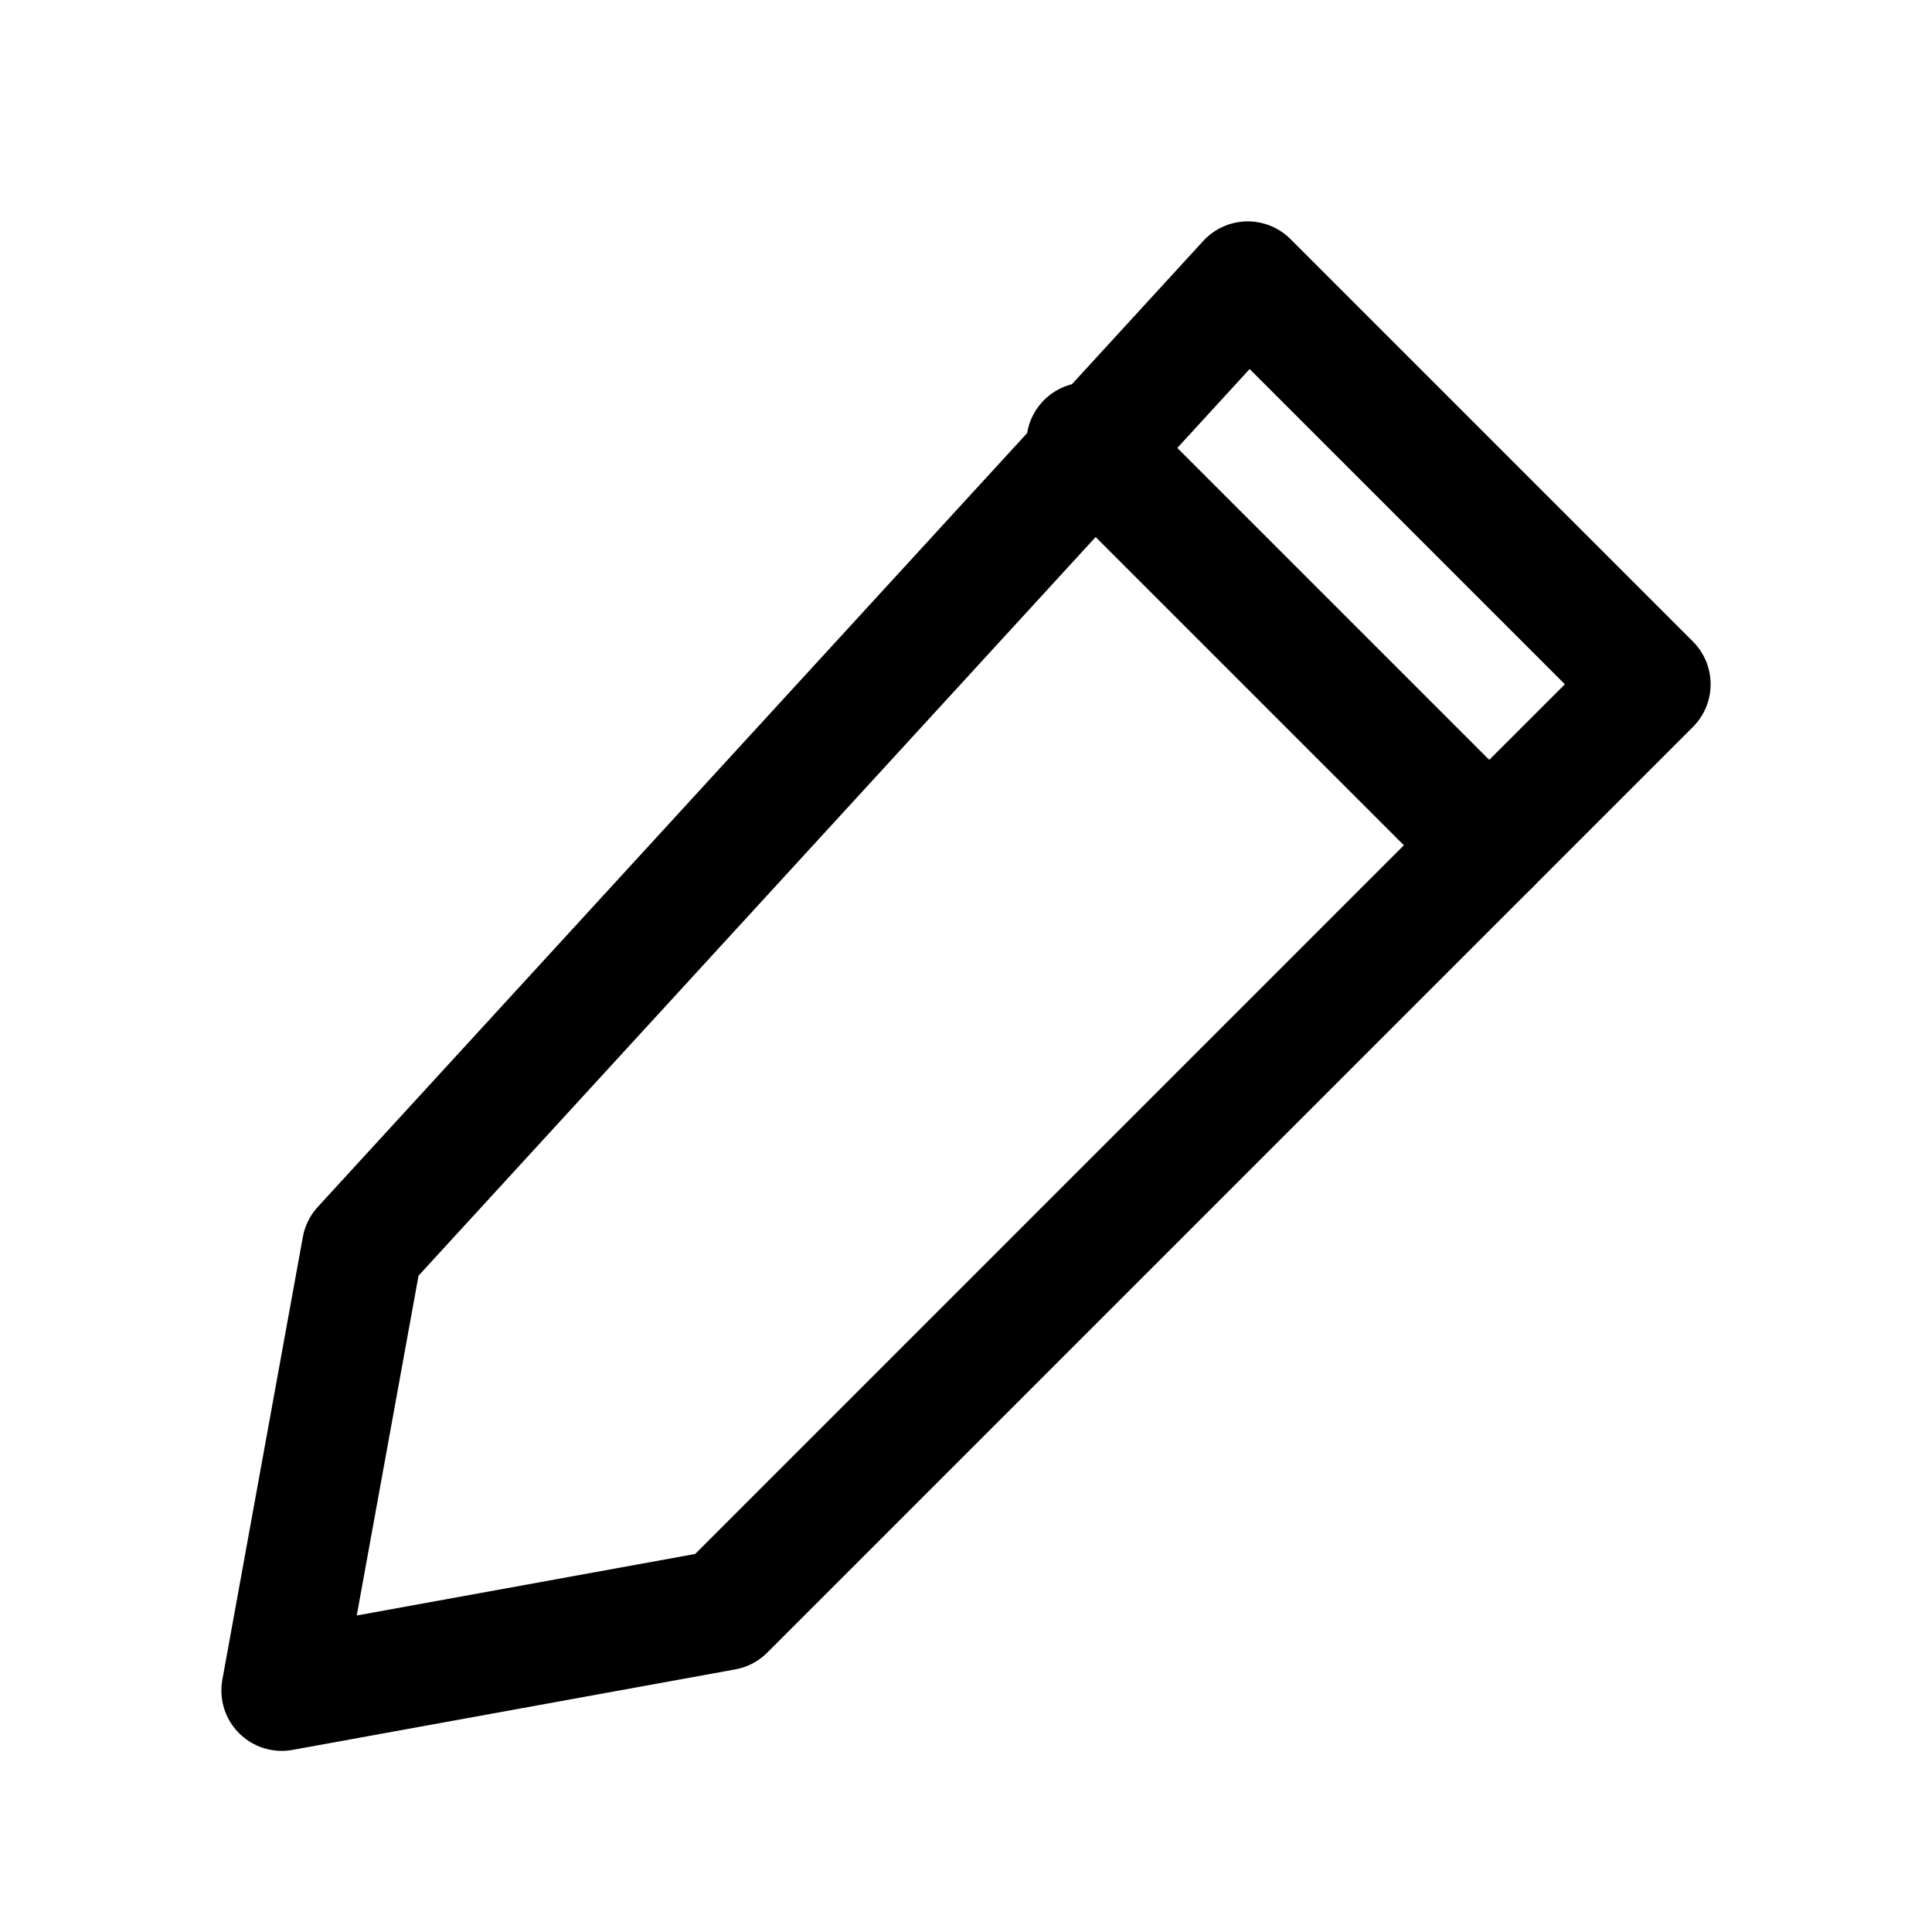
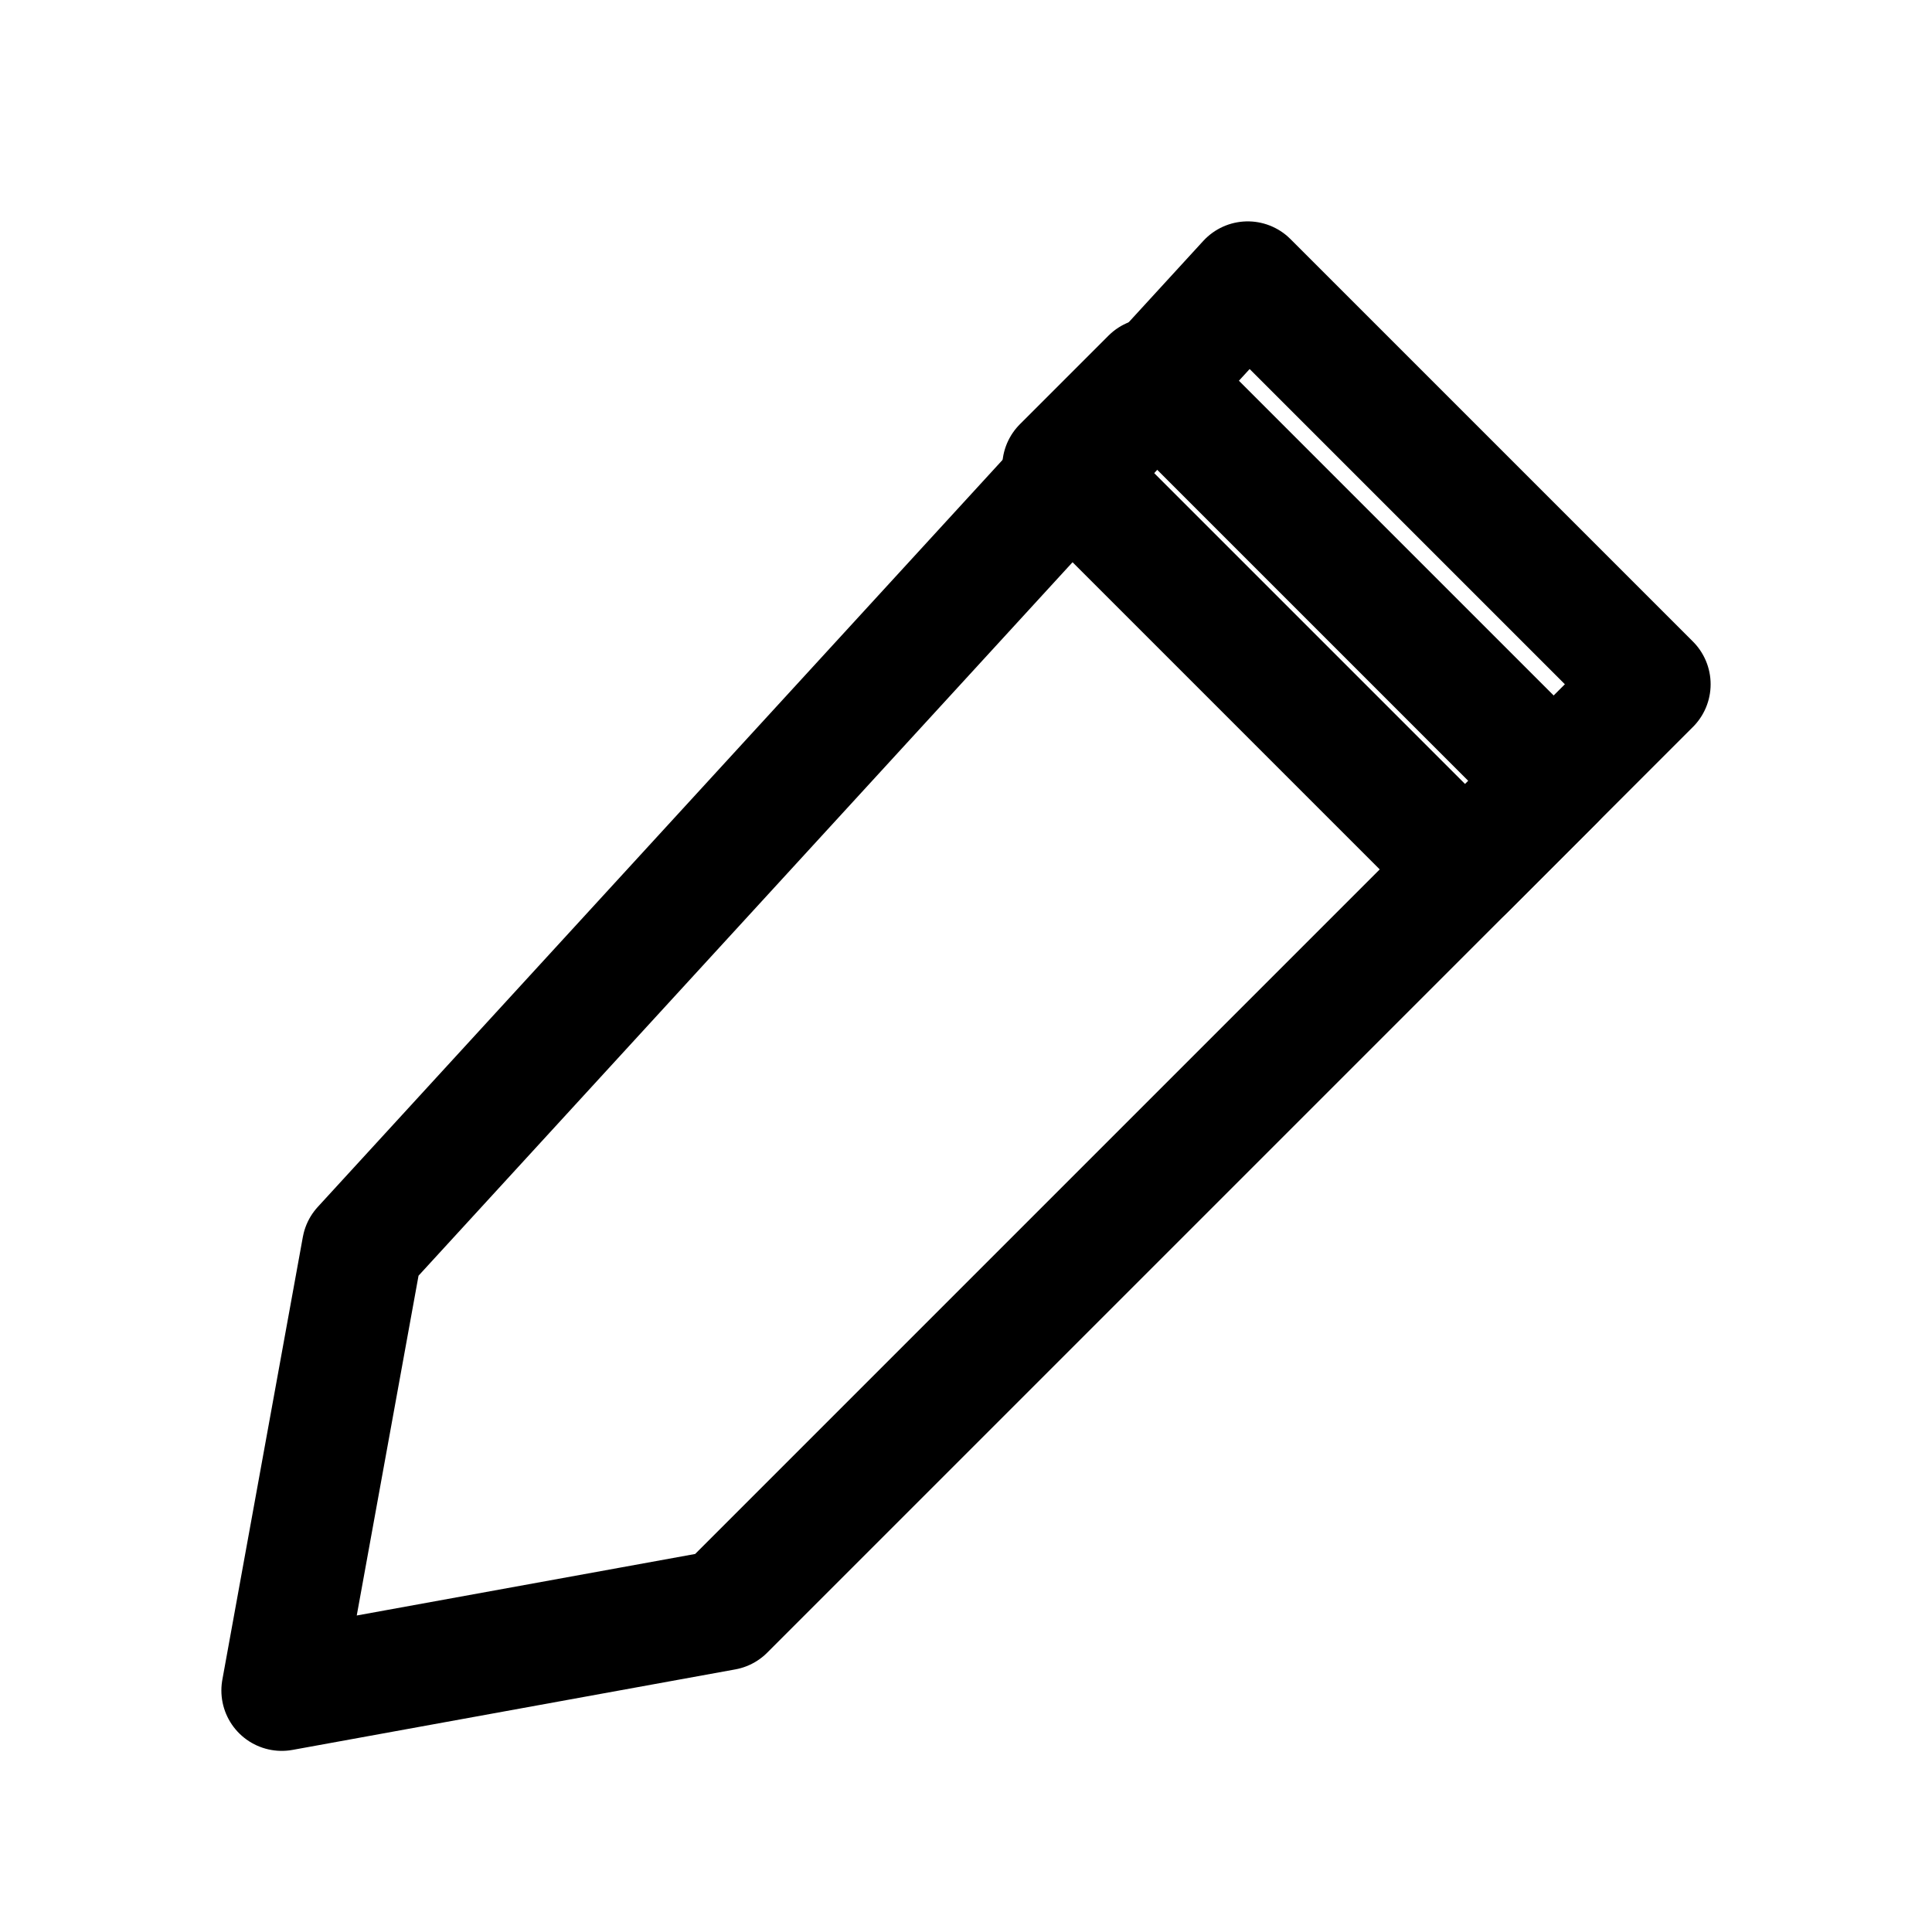
<svg xmlns="http://www.w3.org/2000/svg" viewBox="0 0 24 24" class="rg-icon" fill="none" stroke="currentColor" stroke-width="1.5" stroke-linecap="round" stroke-linejoin="round" role="img" aria-label="Write">
  <path class="shape" d="M15.5 3.5l5 5L9 20l-5.5 1 1-5.5Z" />
-   <path class="detail" d="M13.5 5.5l5 5" />
+   <path class="shape" d="M14.3 4.7l5 5-1.1 1.1-5-5Z" />
</svg>
